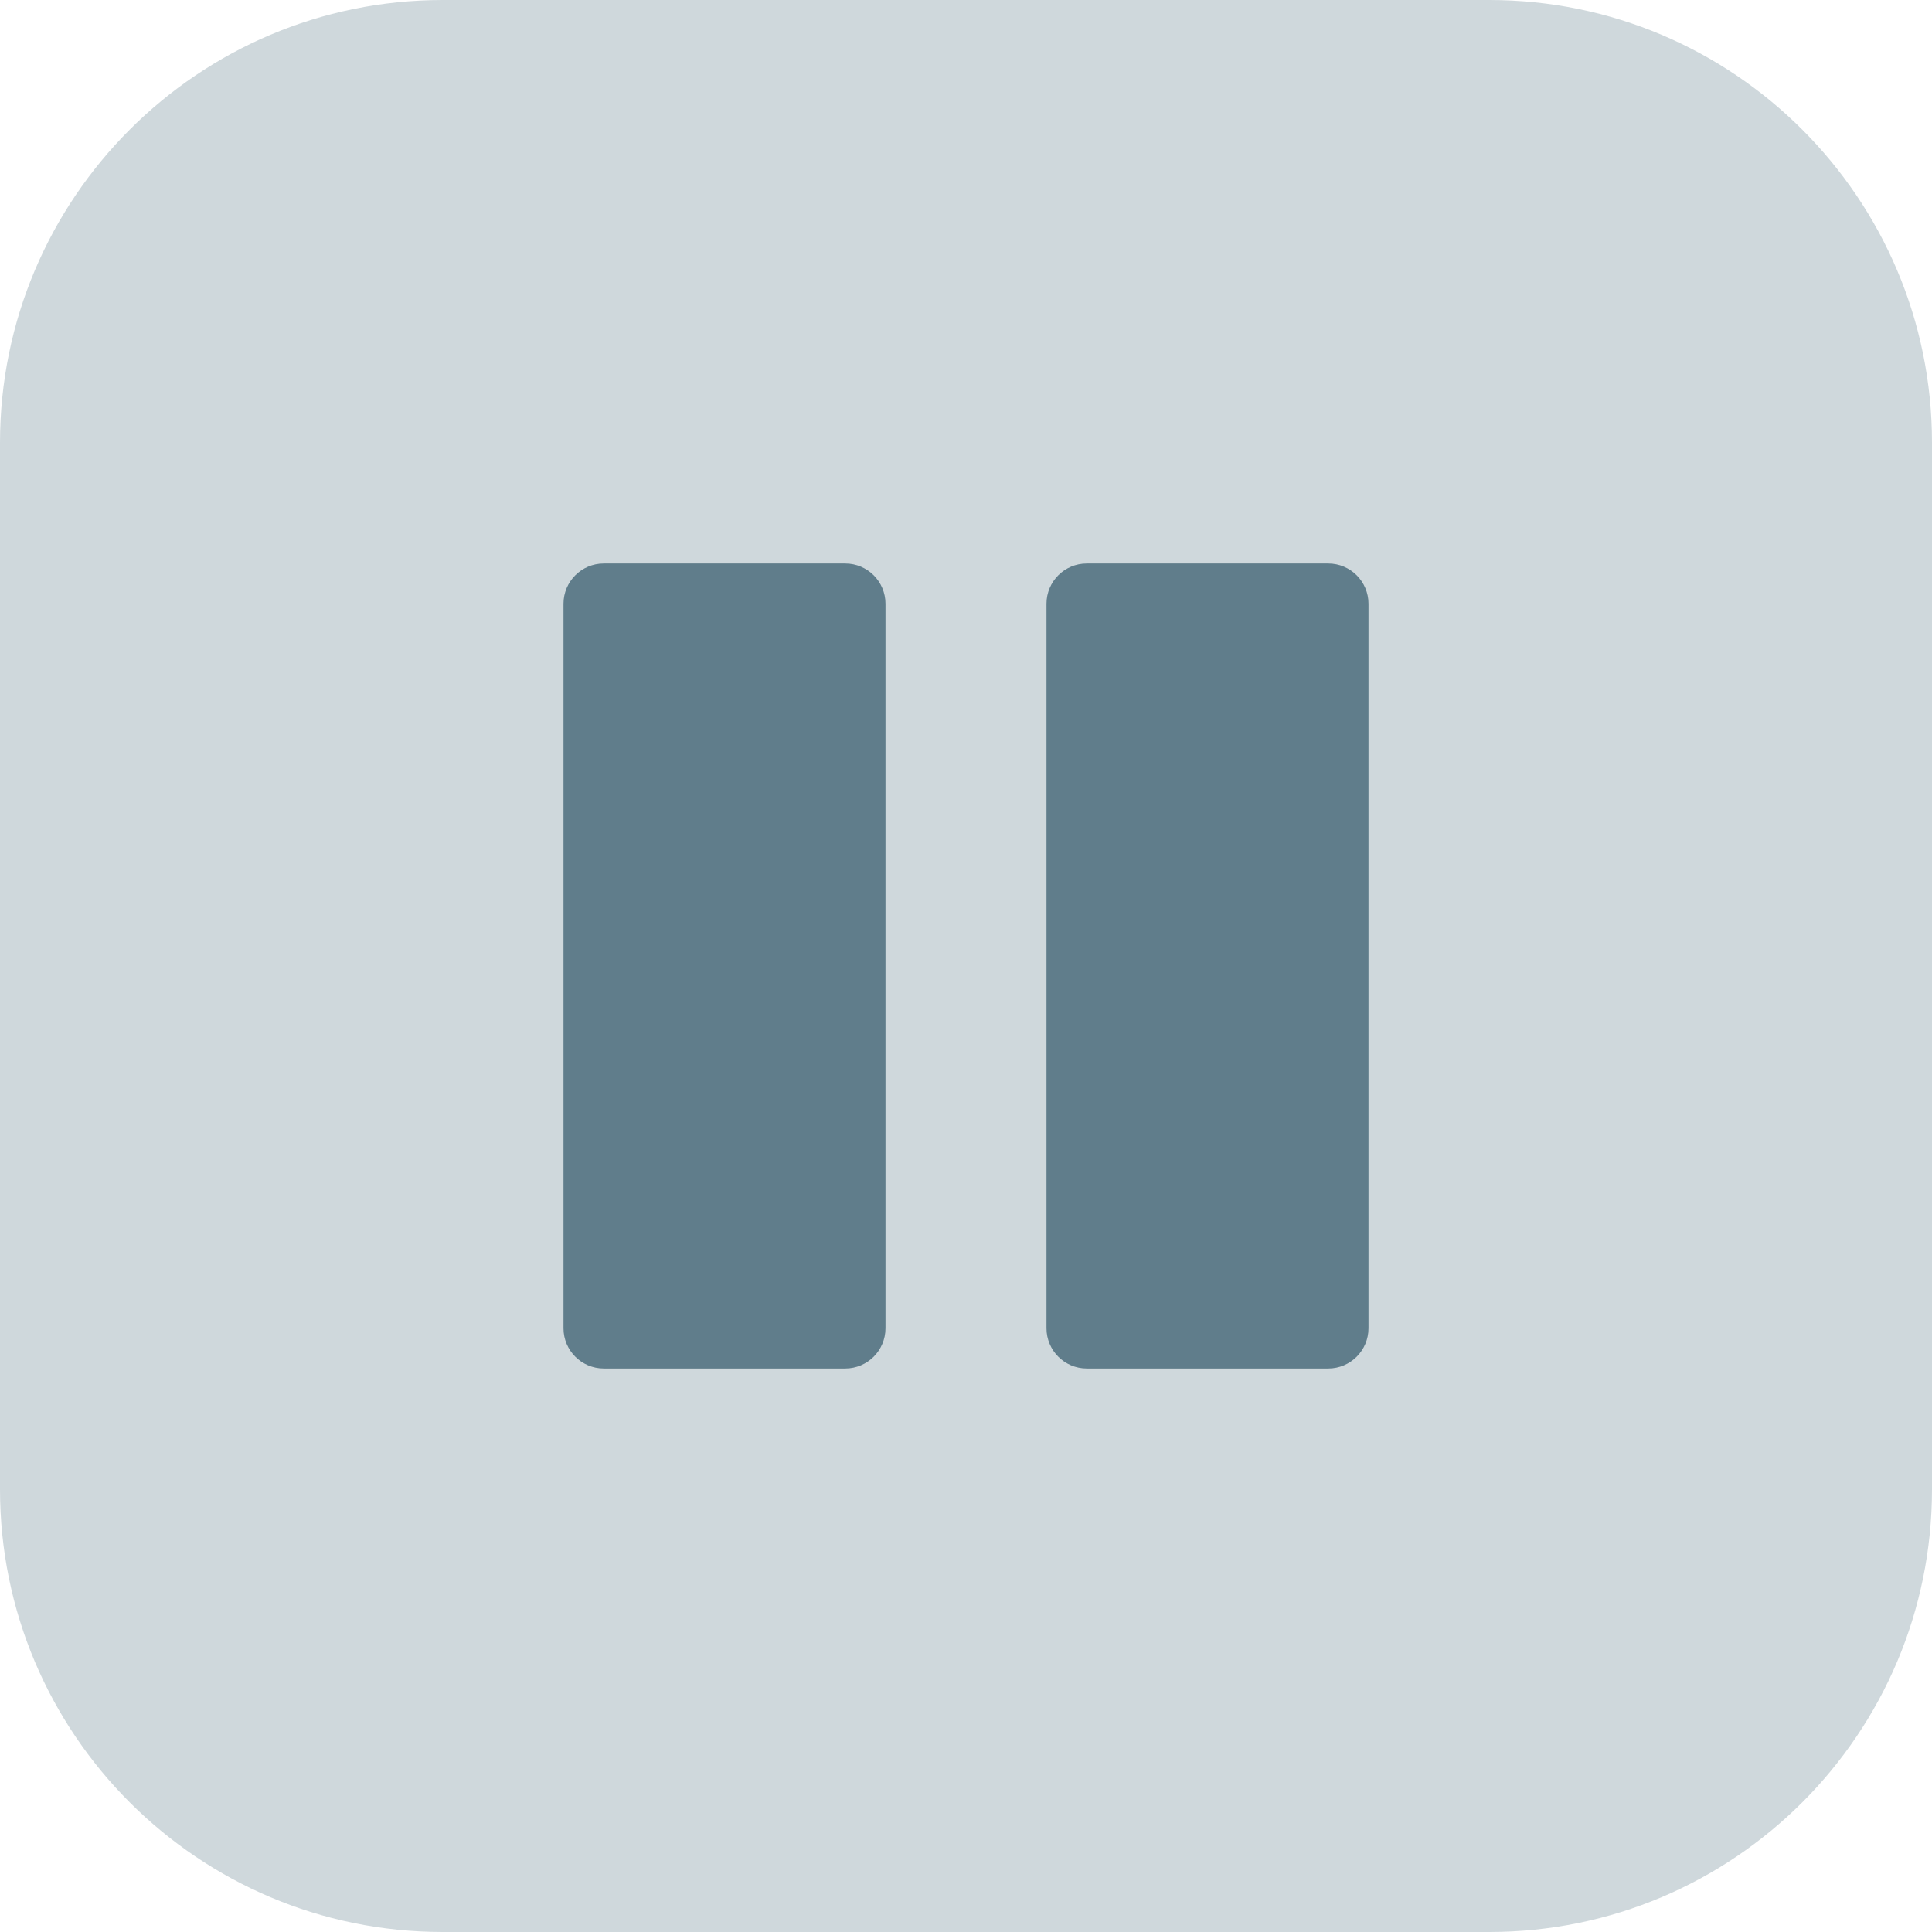
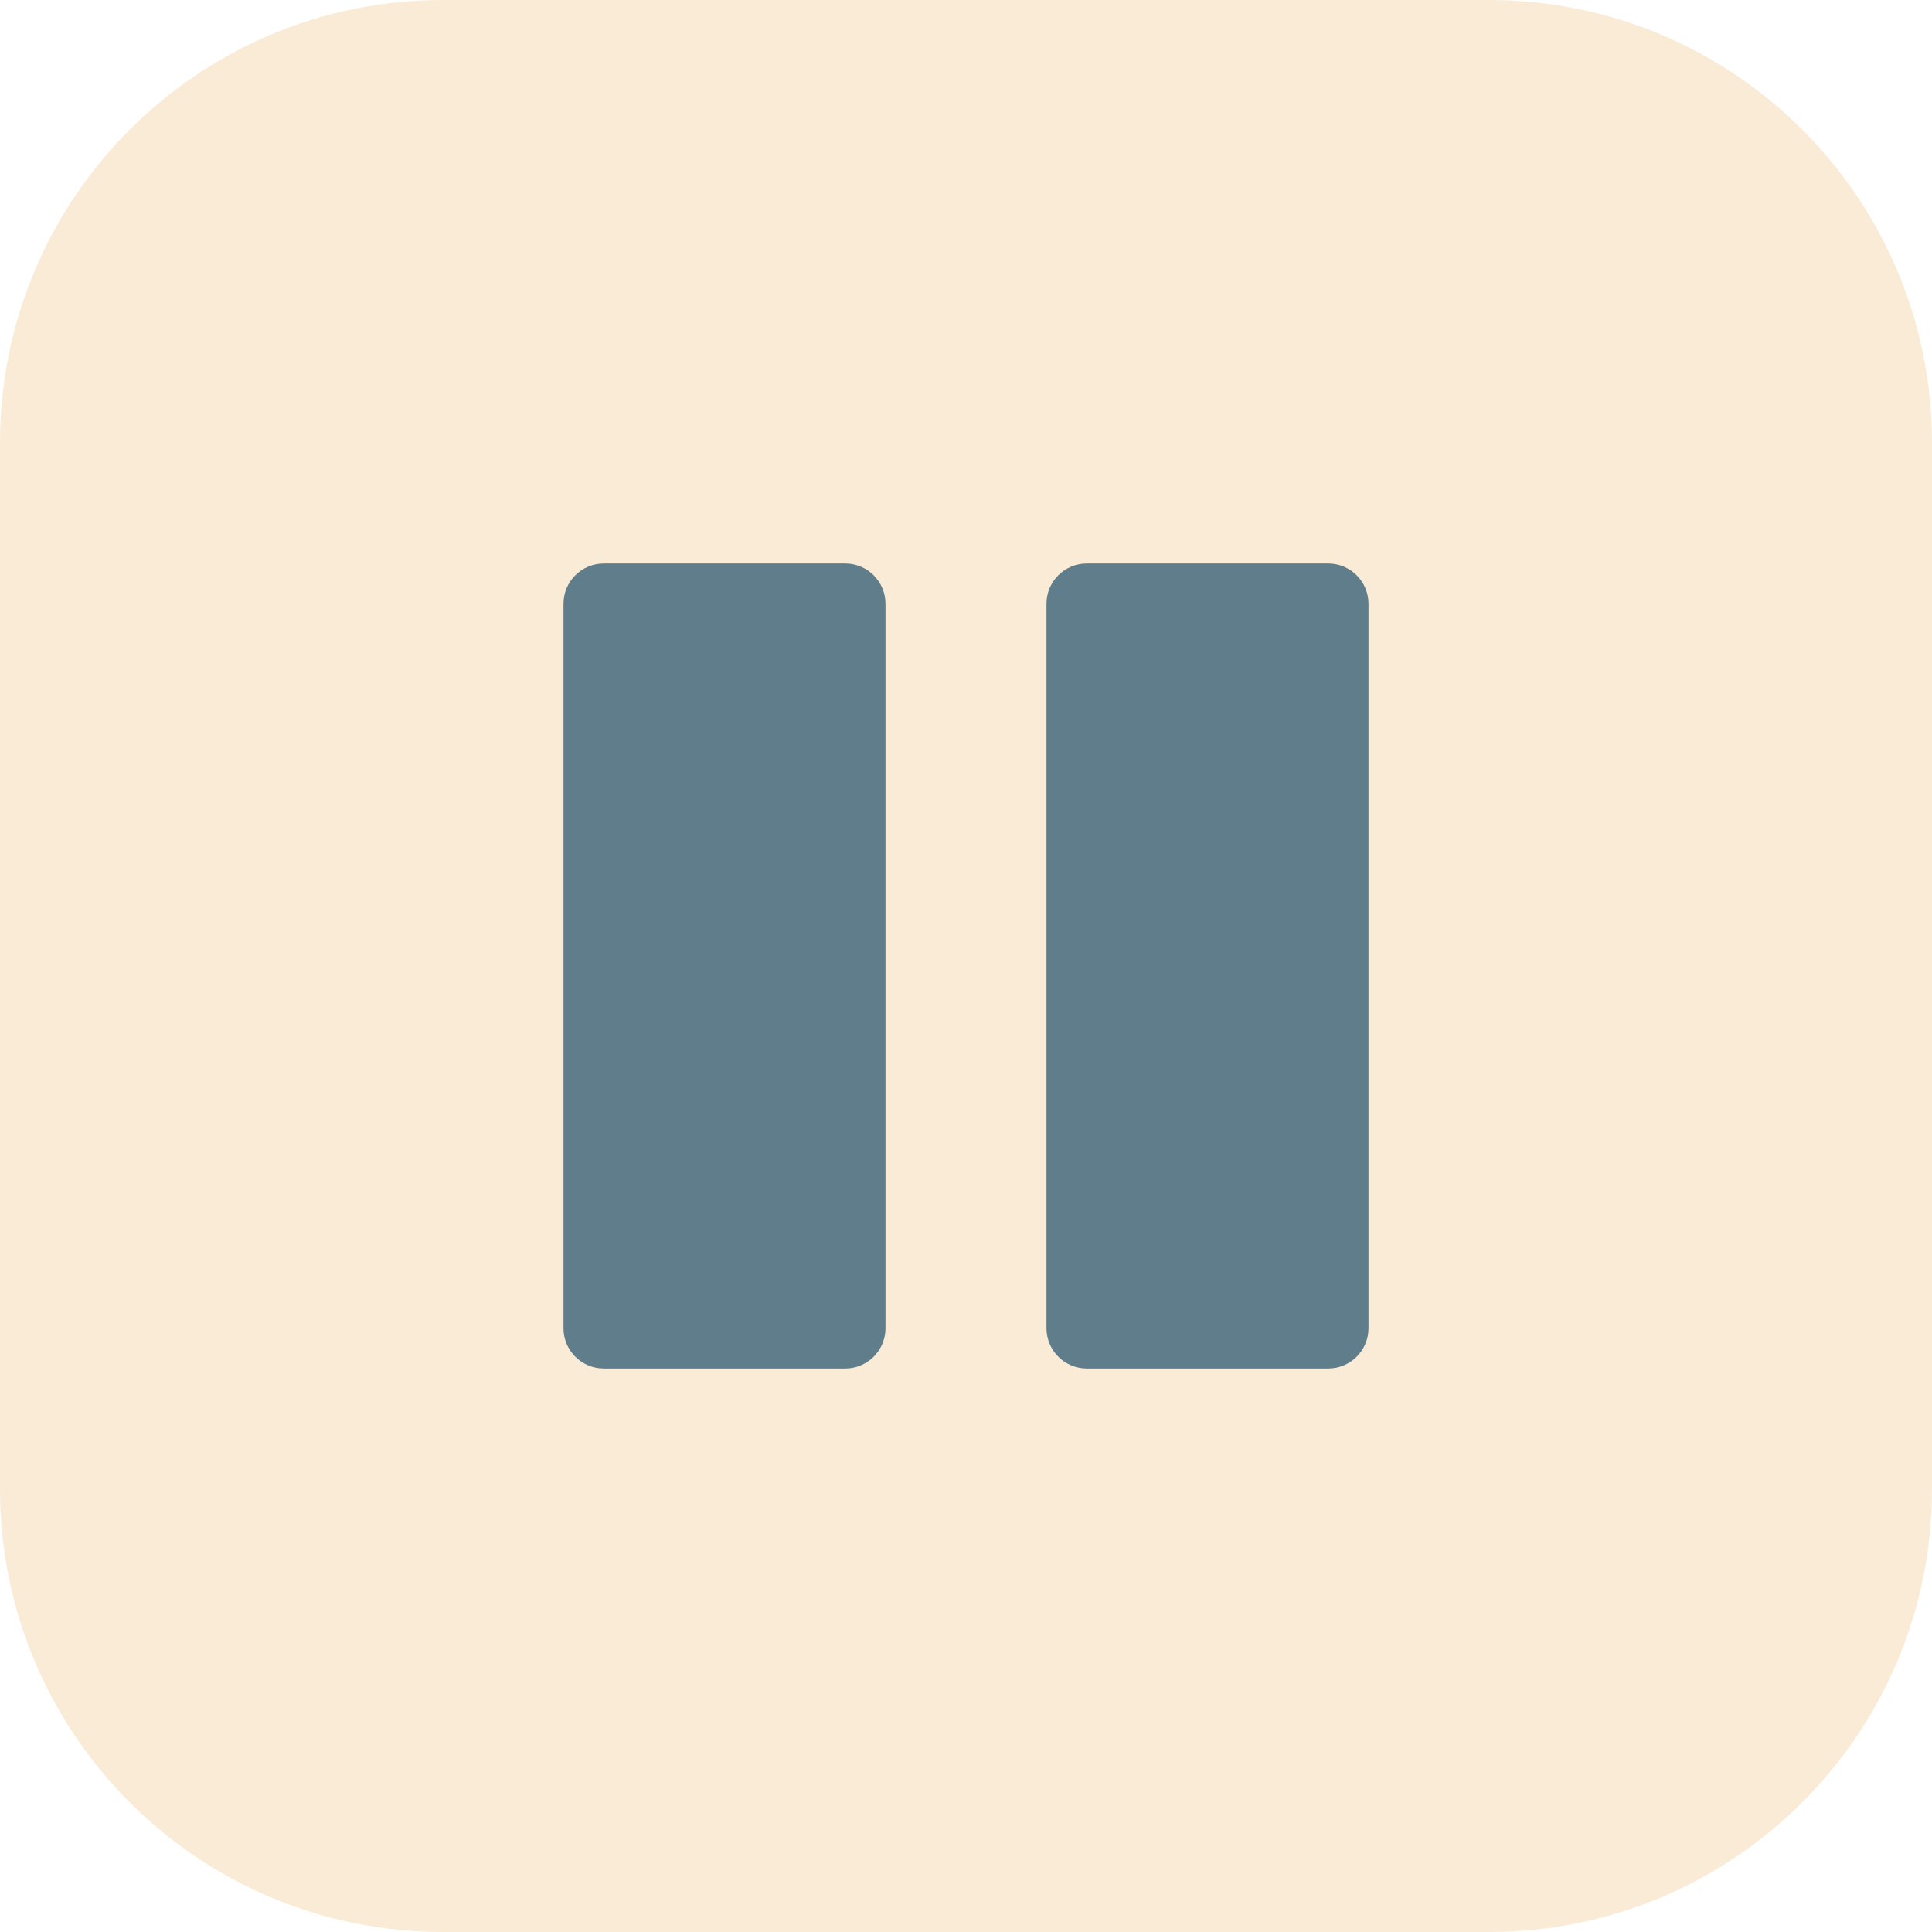
<svg xmlns="http://www.w3.org/2000/svg" version="1.1" x="0px" y="0px" viewBox="0 0 512 512" style="enable-background:new 0 0 512 512;" xml:space="preserve">
-   <path style="fill:#CFD8DC;" d="M117.333,0h277.333C459.468,0,512,52.532,512,117.333v277.333C512,459.468,459.468,512,394.667,512  H117.333C52.532,512,0,459.468,0,394.667V117.333C0,52.532,52.532,0,117.333,0z" />
+   <path style="fill:#faebd7;" d="M117.333,0h277.333C459.468,0,512,52.532,512,117.333v277.333C512,459.468,459.468,512,394.667,512  H117.333C52.532,512,0,459.468,0,394.667V117.333C0,52.532,52.532,0,117.333,0z" />
  <path style="fill:#607D8B;" d="M160,149.333h64c5.891,0,10.667,4.776,10.667,10.667v192c0,5.891-4.776,10.667-10.667,10.667h-64  c-5.891,0-10.667-4.776-10.667-10.667V160C149.333,154.109,154.109,149.333,160,149.333z" />
  <path style="fill:#607D8B;" d="M288,149.333h64c5.891,0,10.667,4.776,10.667,10.667v192c0,5.891-4.776,10.667-10.667,10.667h-64  c-5.891,0-10.667-4.776-10.667-10.667V160C277.333,154.109,282.109,149.333,288,149.333z" />
</svg>
